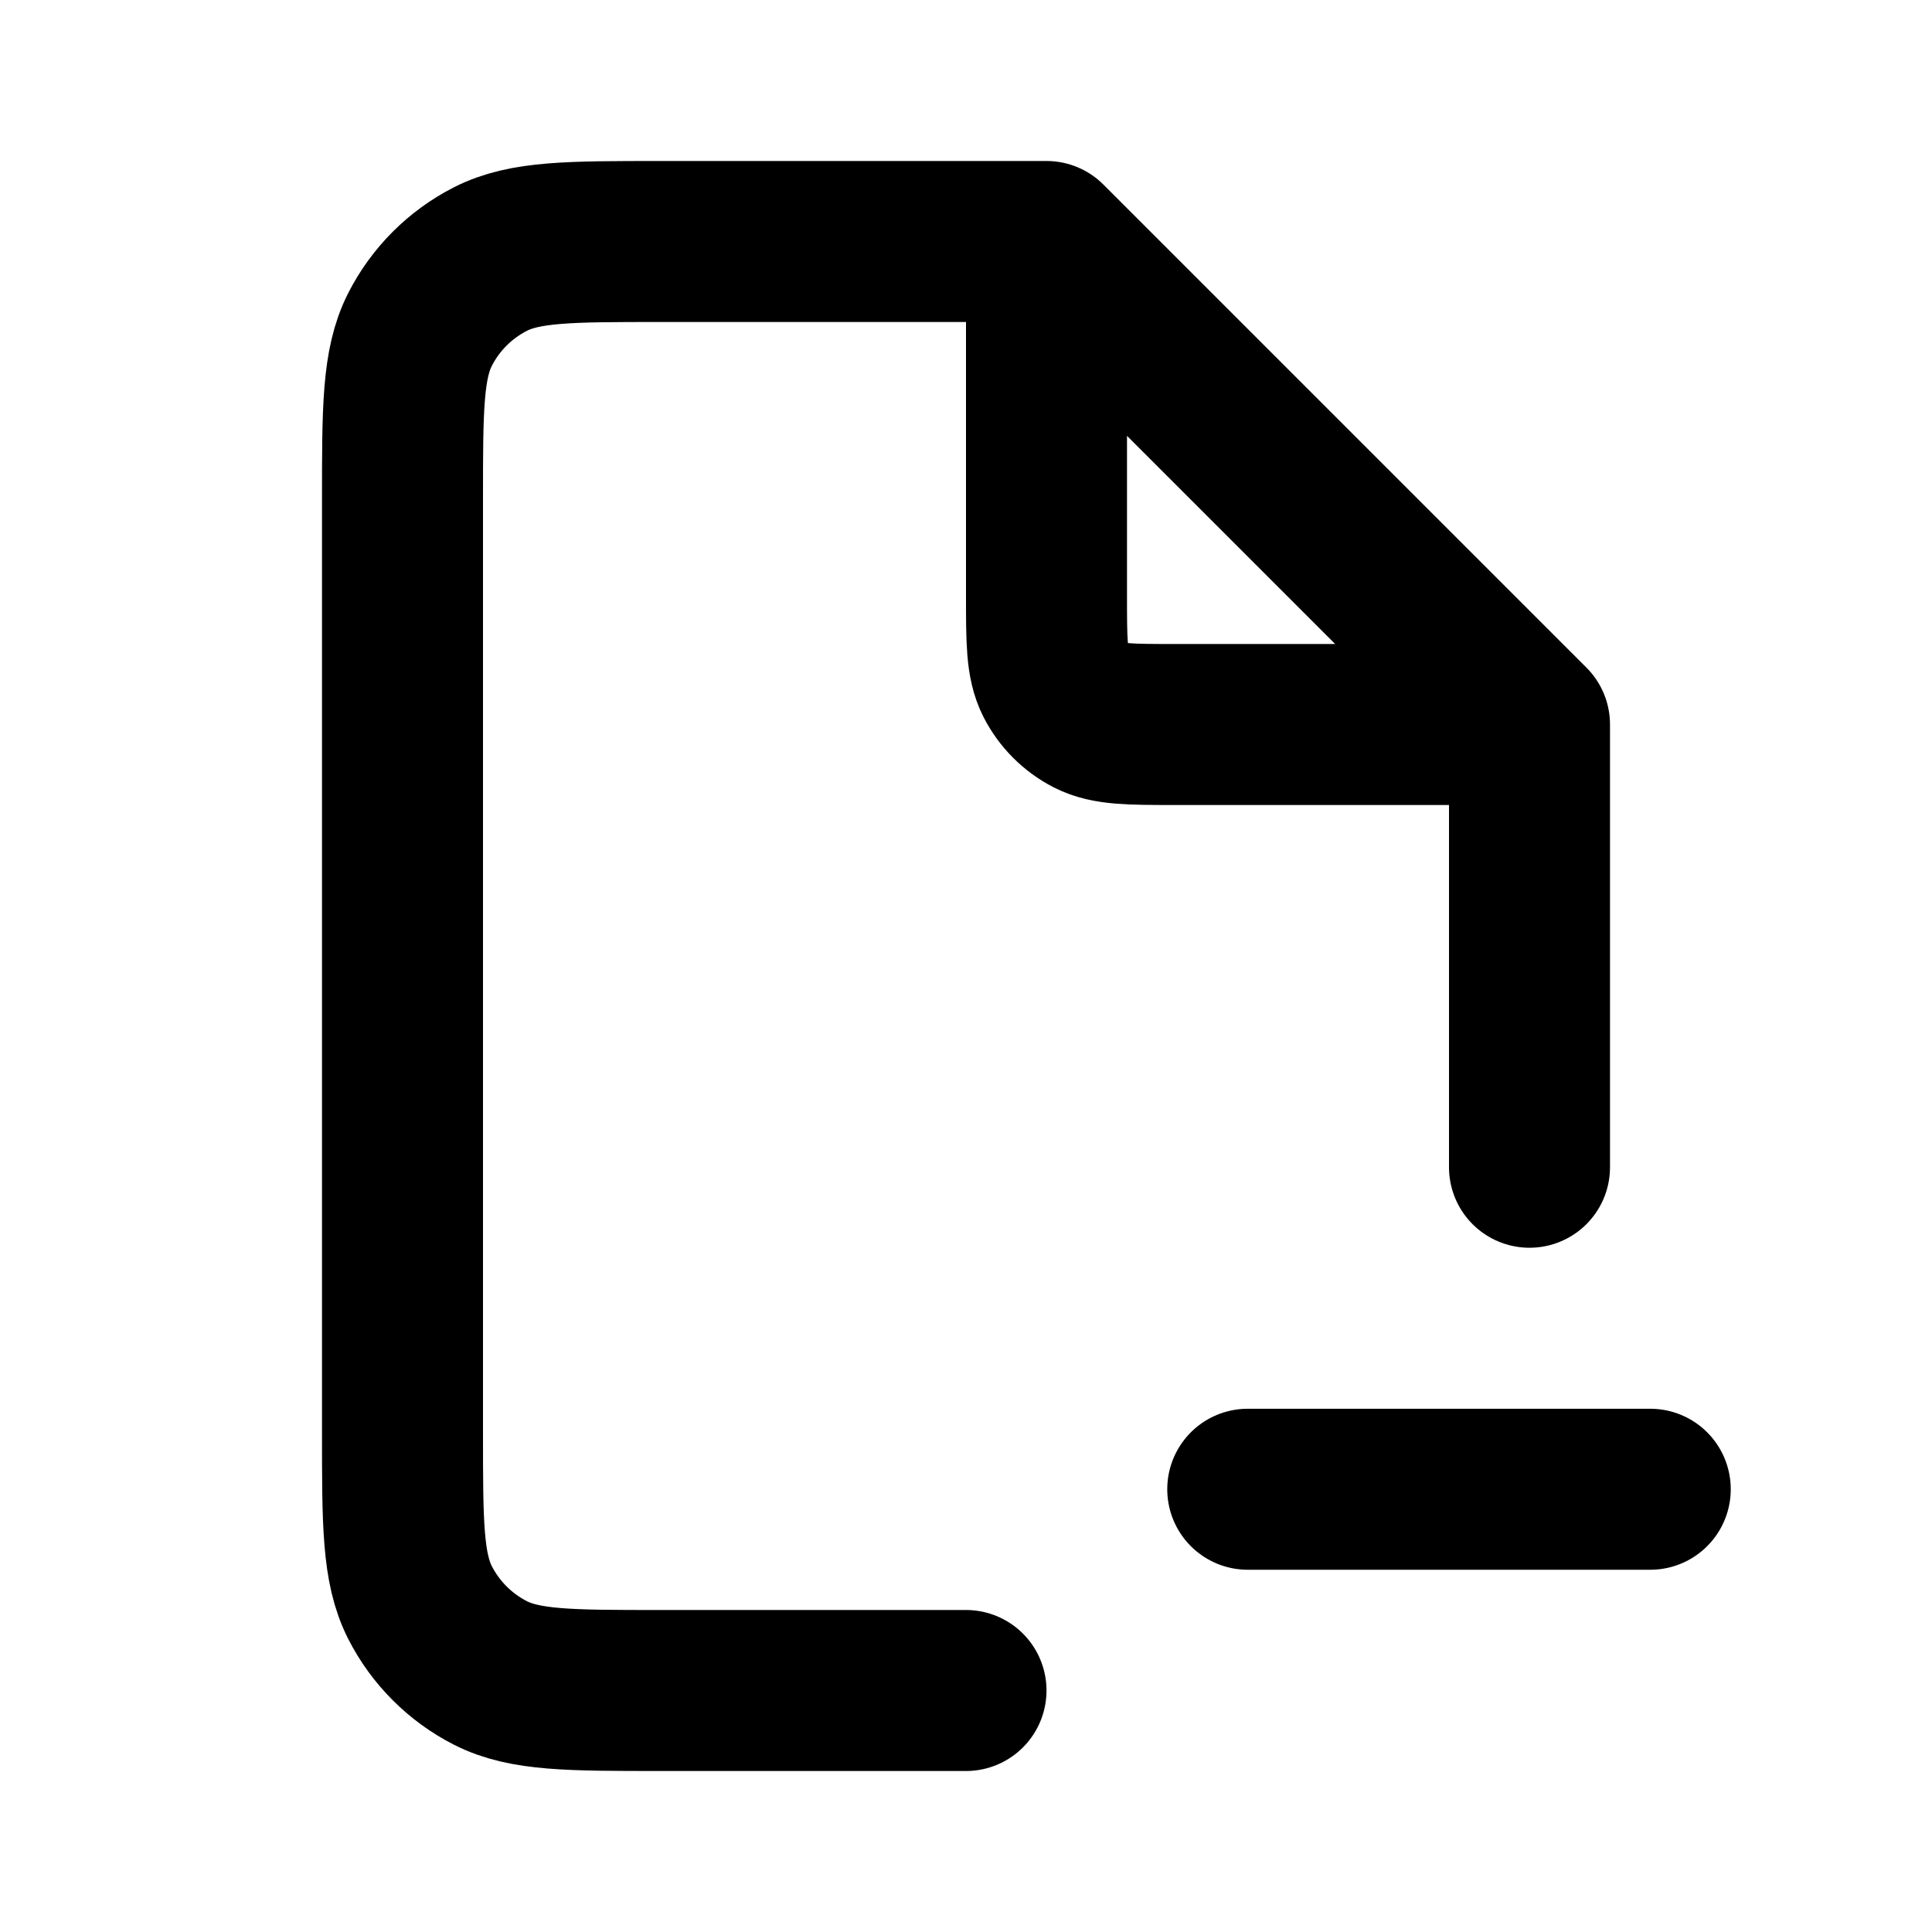
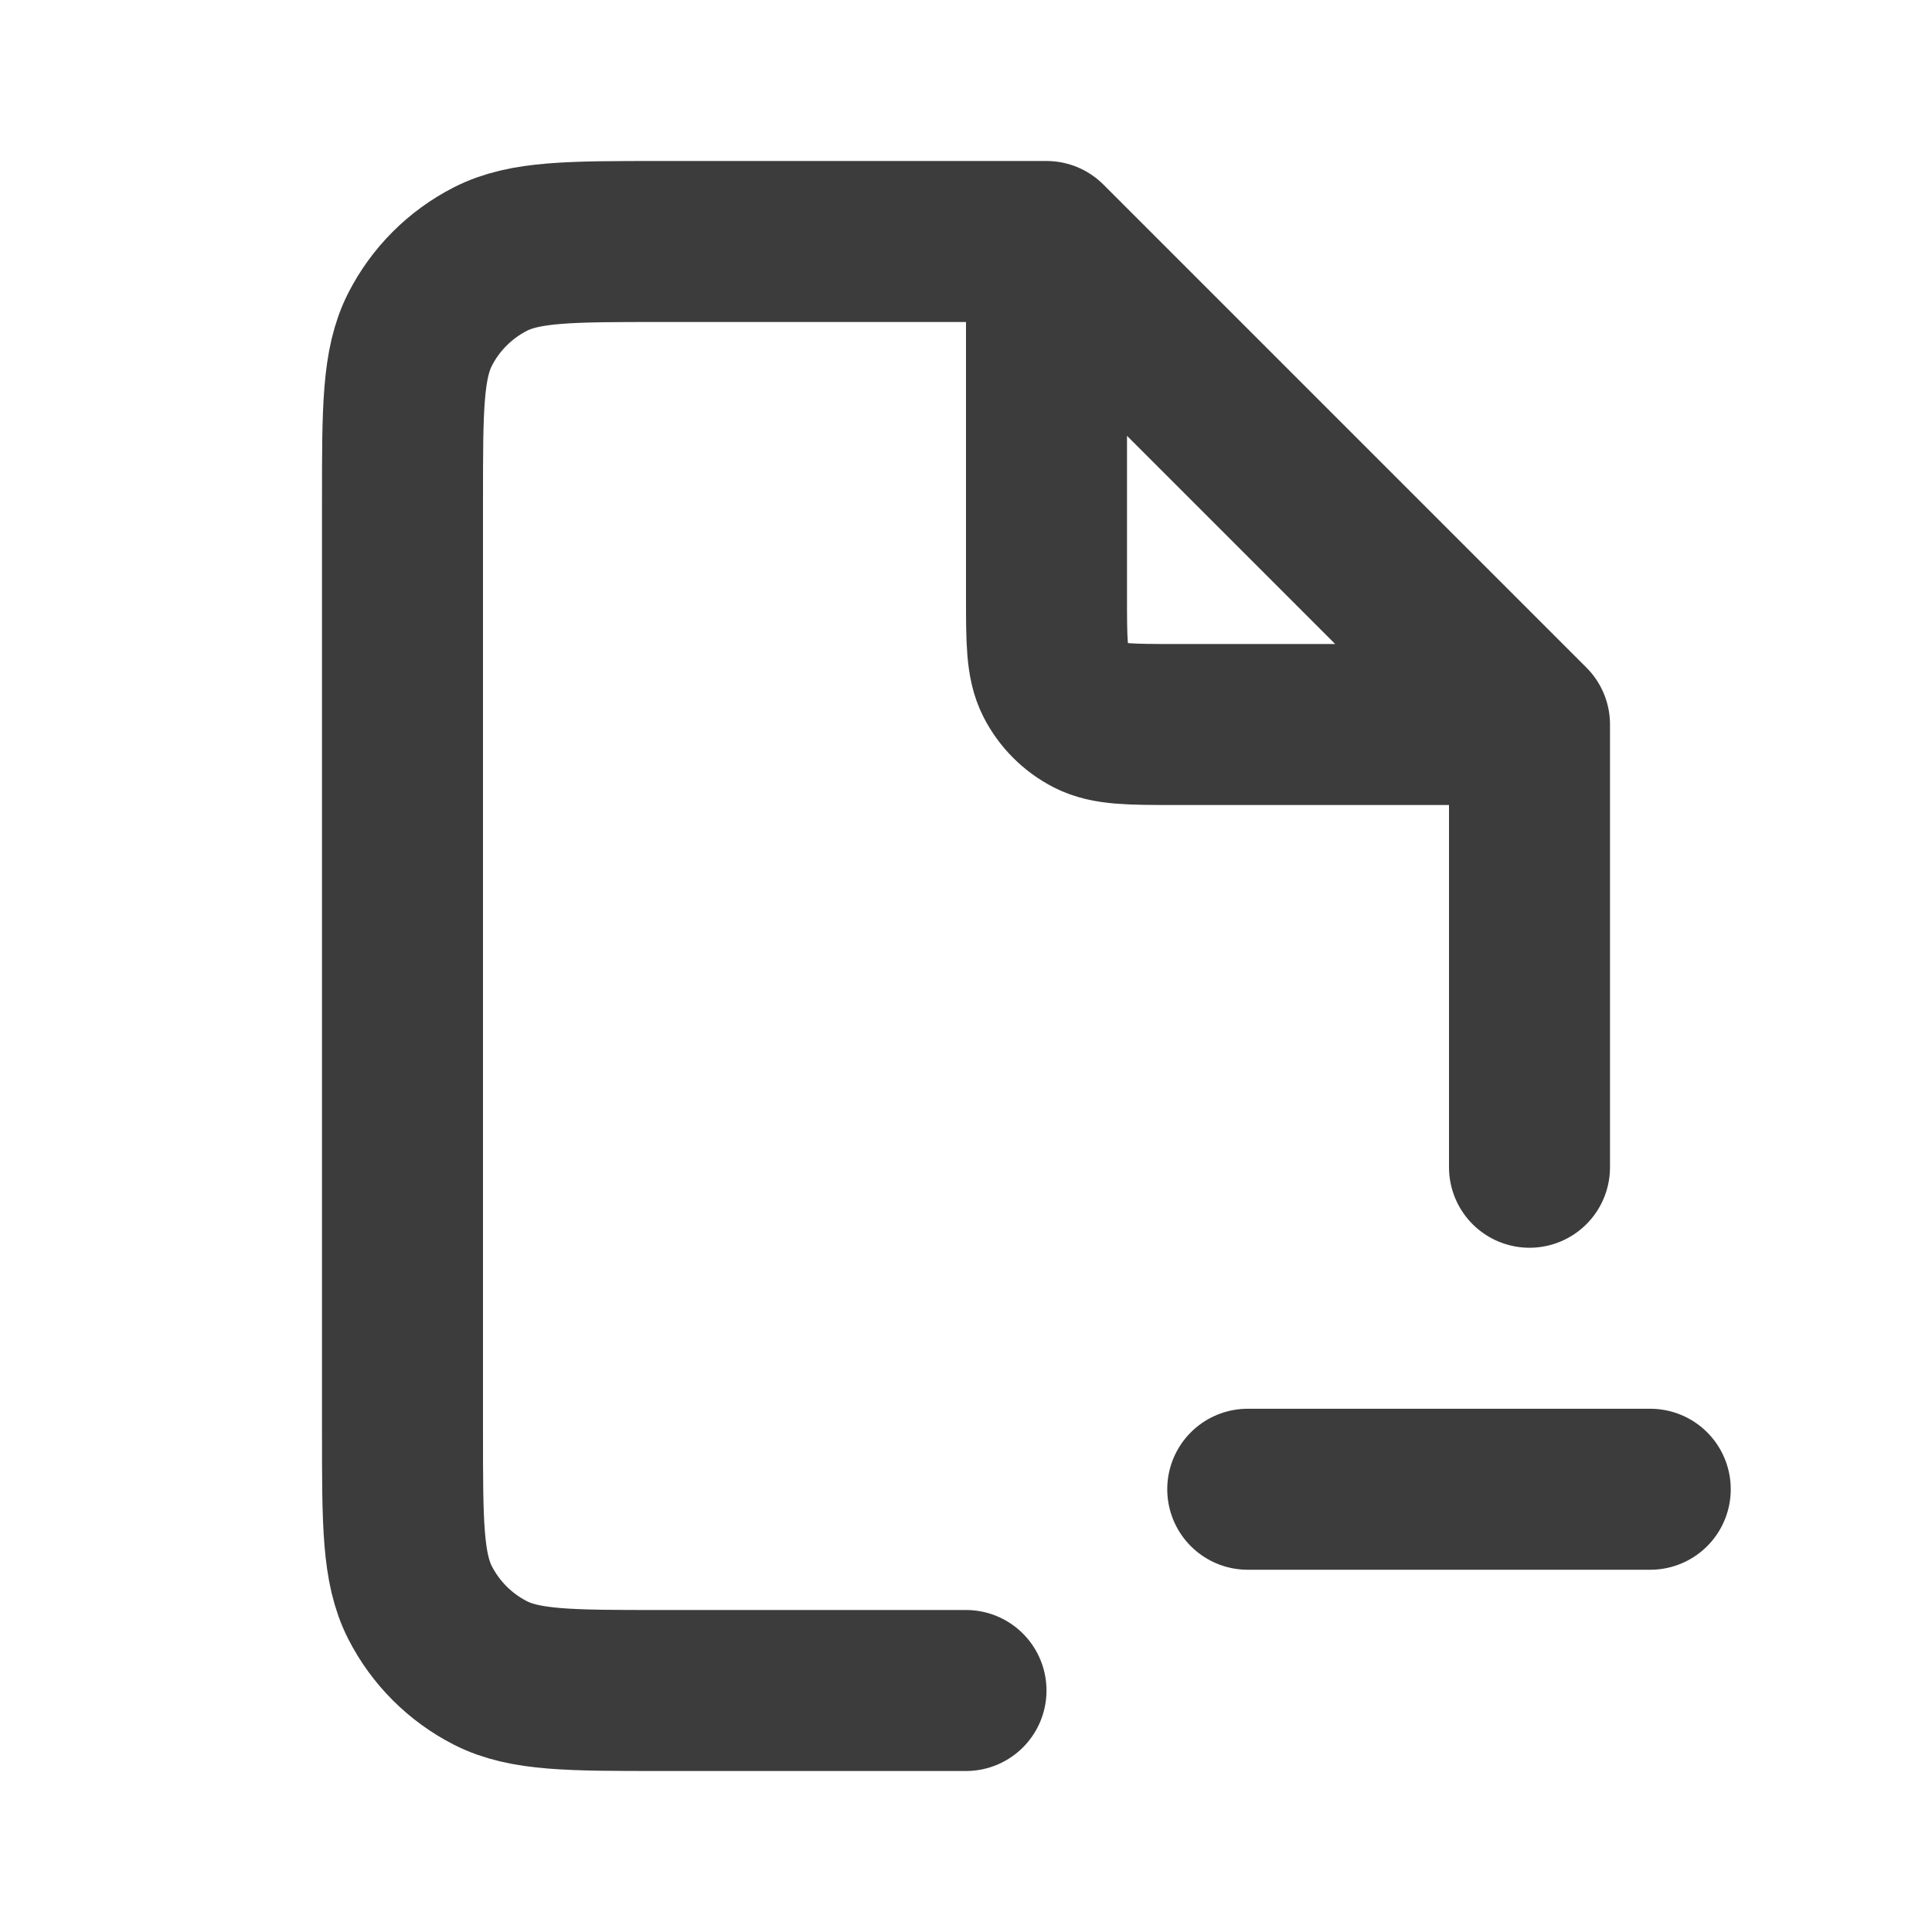
<svg xmlns="http://www.w3.org/2000/svg" width="800px" height="800px" viewBox="0 0 24 24" fill="none">
-   <path d="M13 3H8.2C7.08 3 6.52 3 6.092 3.218C5.716 3.41 5.41 3.716 5.218 4.092C5 4.52 5 5.08 5 6.2V17.8C5 18.92 5 19.48 5.218 19.908C5.41 20.284 5.716 20.59 6.092 20.782C6.52 21 7.08 21 8.2 21H12M13 3L19 9M13 3V7.4C13 7.96 13 8.24 13.109 8.454C13.205 8.642 13.358 8.795 13.546 8.891C13.76 9 14.04 9 14.6 9H19M19 9V14.5M15.5 18.5H20.5" stroke="#000000" stroke-width="2" stroke-linecap="round" stroke-linejoin="round" />
+   <path d="M13 3H8.2C7.08 3 6.52 3 6.092 3.218C5.716 3.41 5.41 3.716 5.218 4.092C5 4.52 5 5.08 5 6.2V17.8C5 18.92 5 19.48 5.218 19.908C5.41 20.284 5.716 20.59 6.092 20.782C6.52 21 7.08 21 8.2 21H12M13 3L19 9M13 3V7.4C13 7.96 13 8.24 13.109 8.454C13.205 8.642 13.358 8.795 13.546 8.891C13.76 9 14.04 9 14.6 9H19M19 9V14.5M15.5 18.5H20.5" stroke="#3c3c3c" stroke-width="2" stroke-linecap="round" stroke-linejoin="round" />
</svg>
